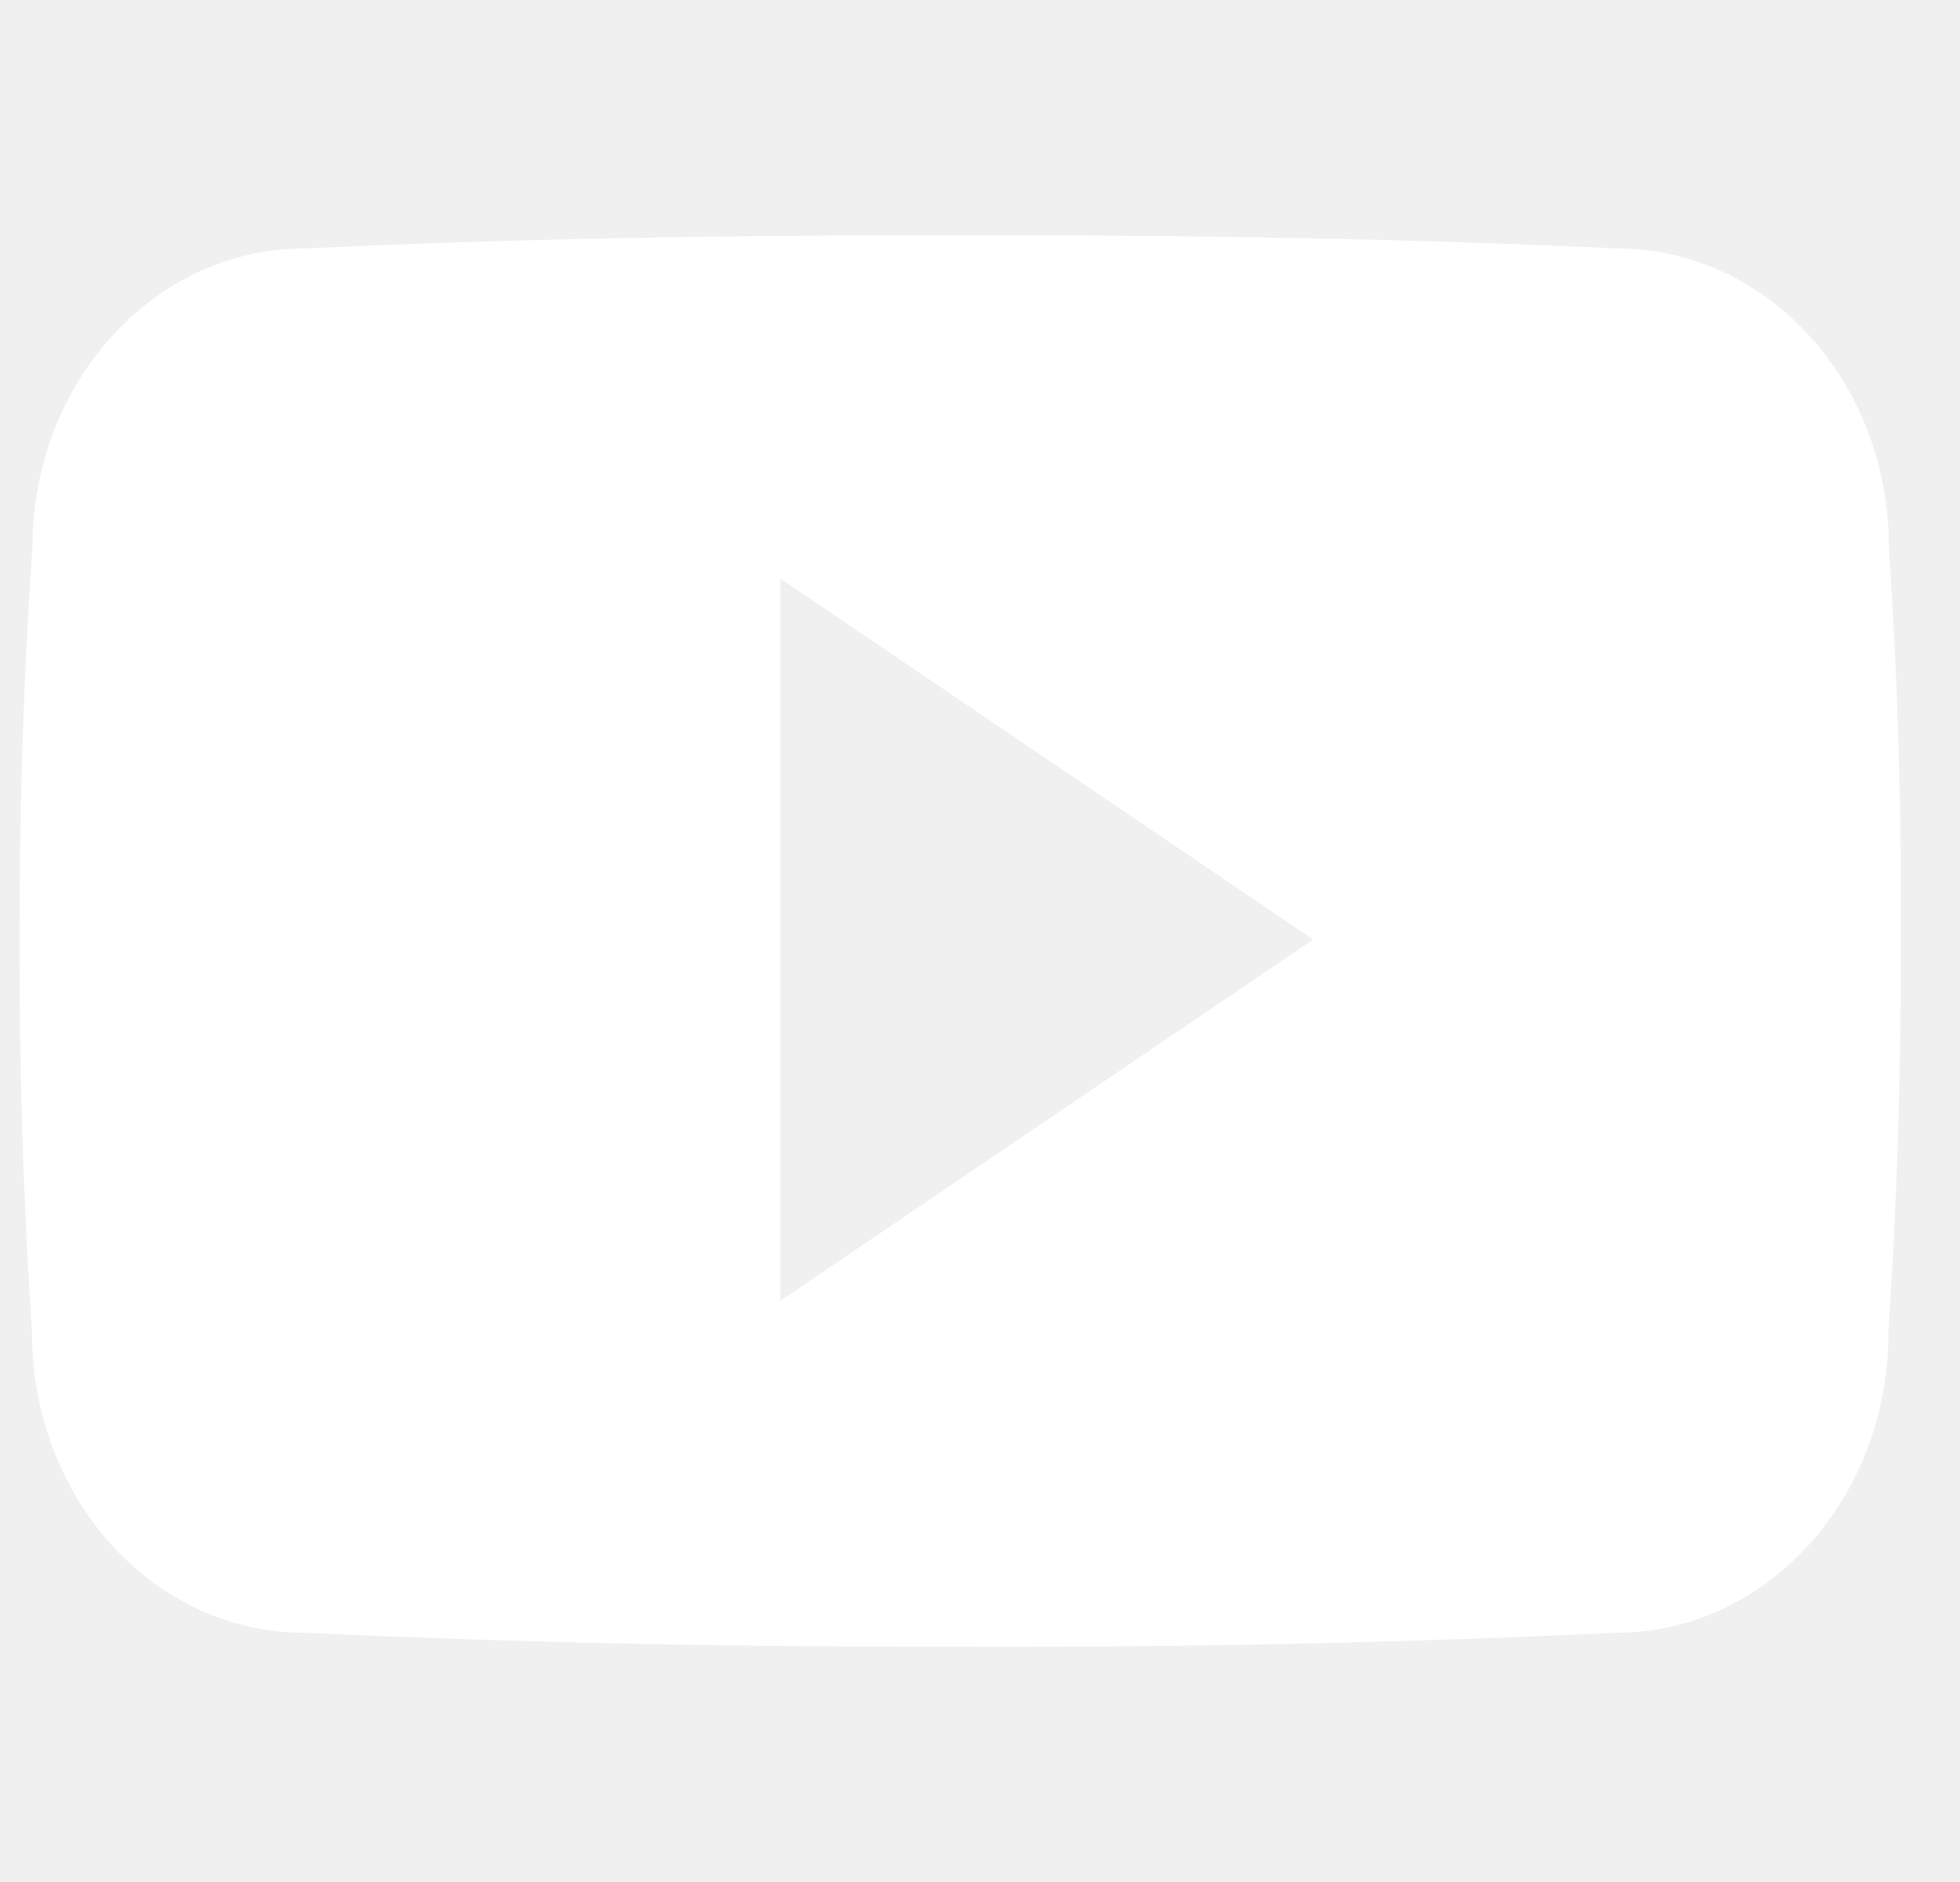
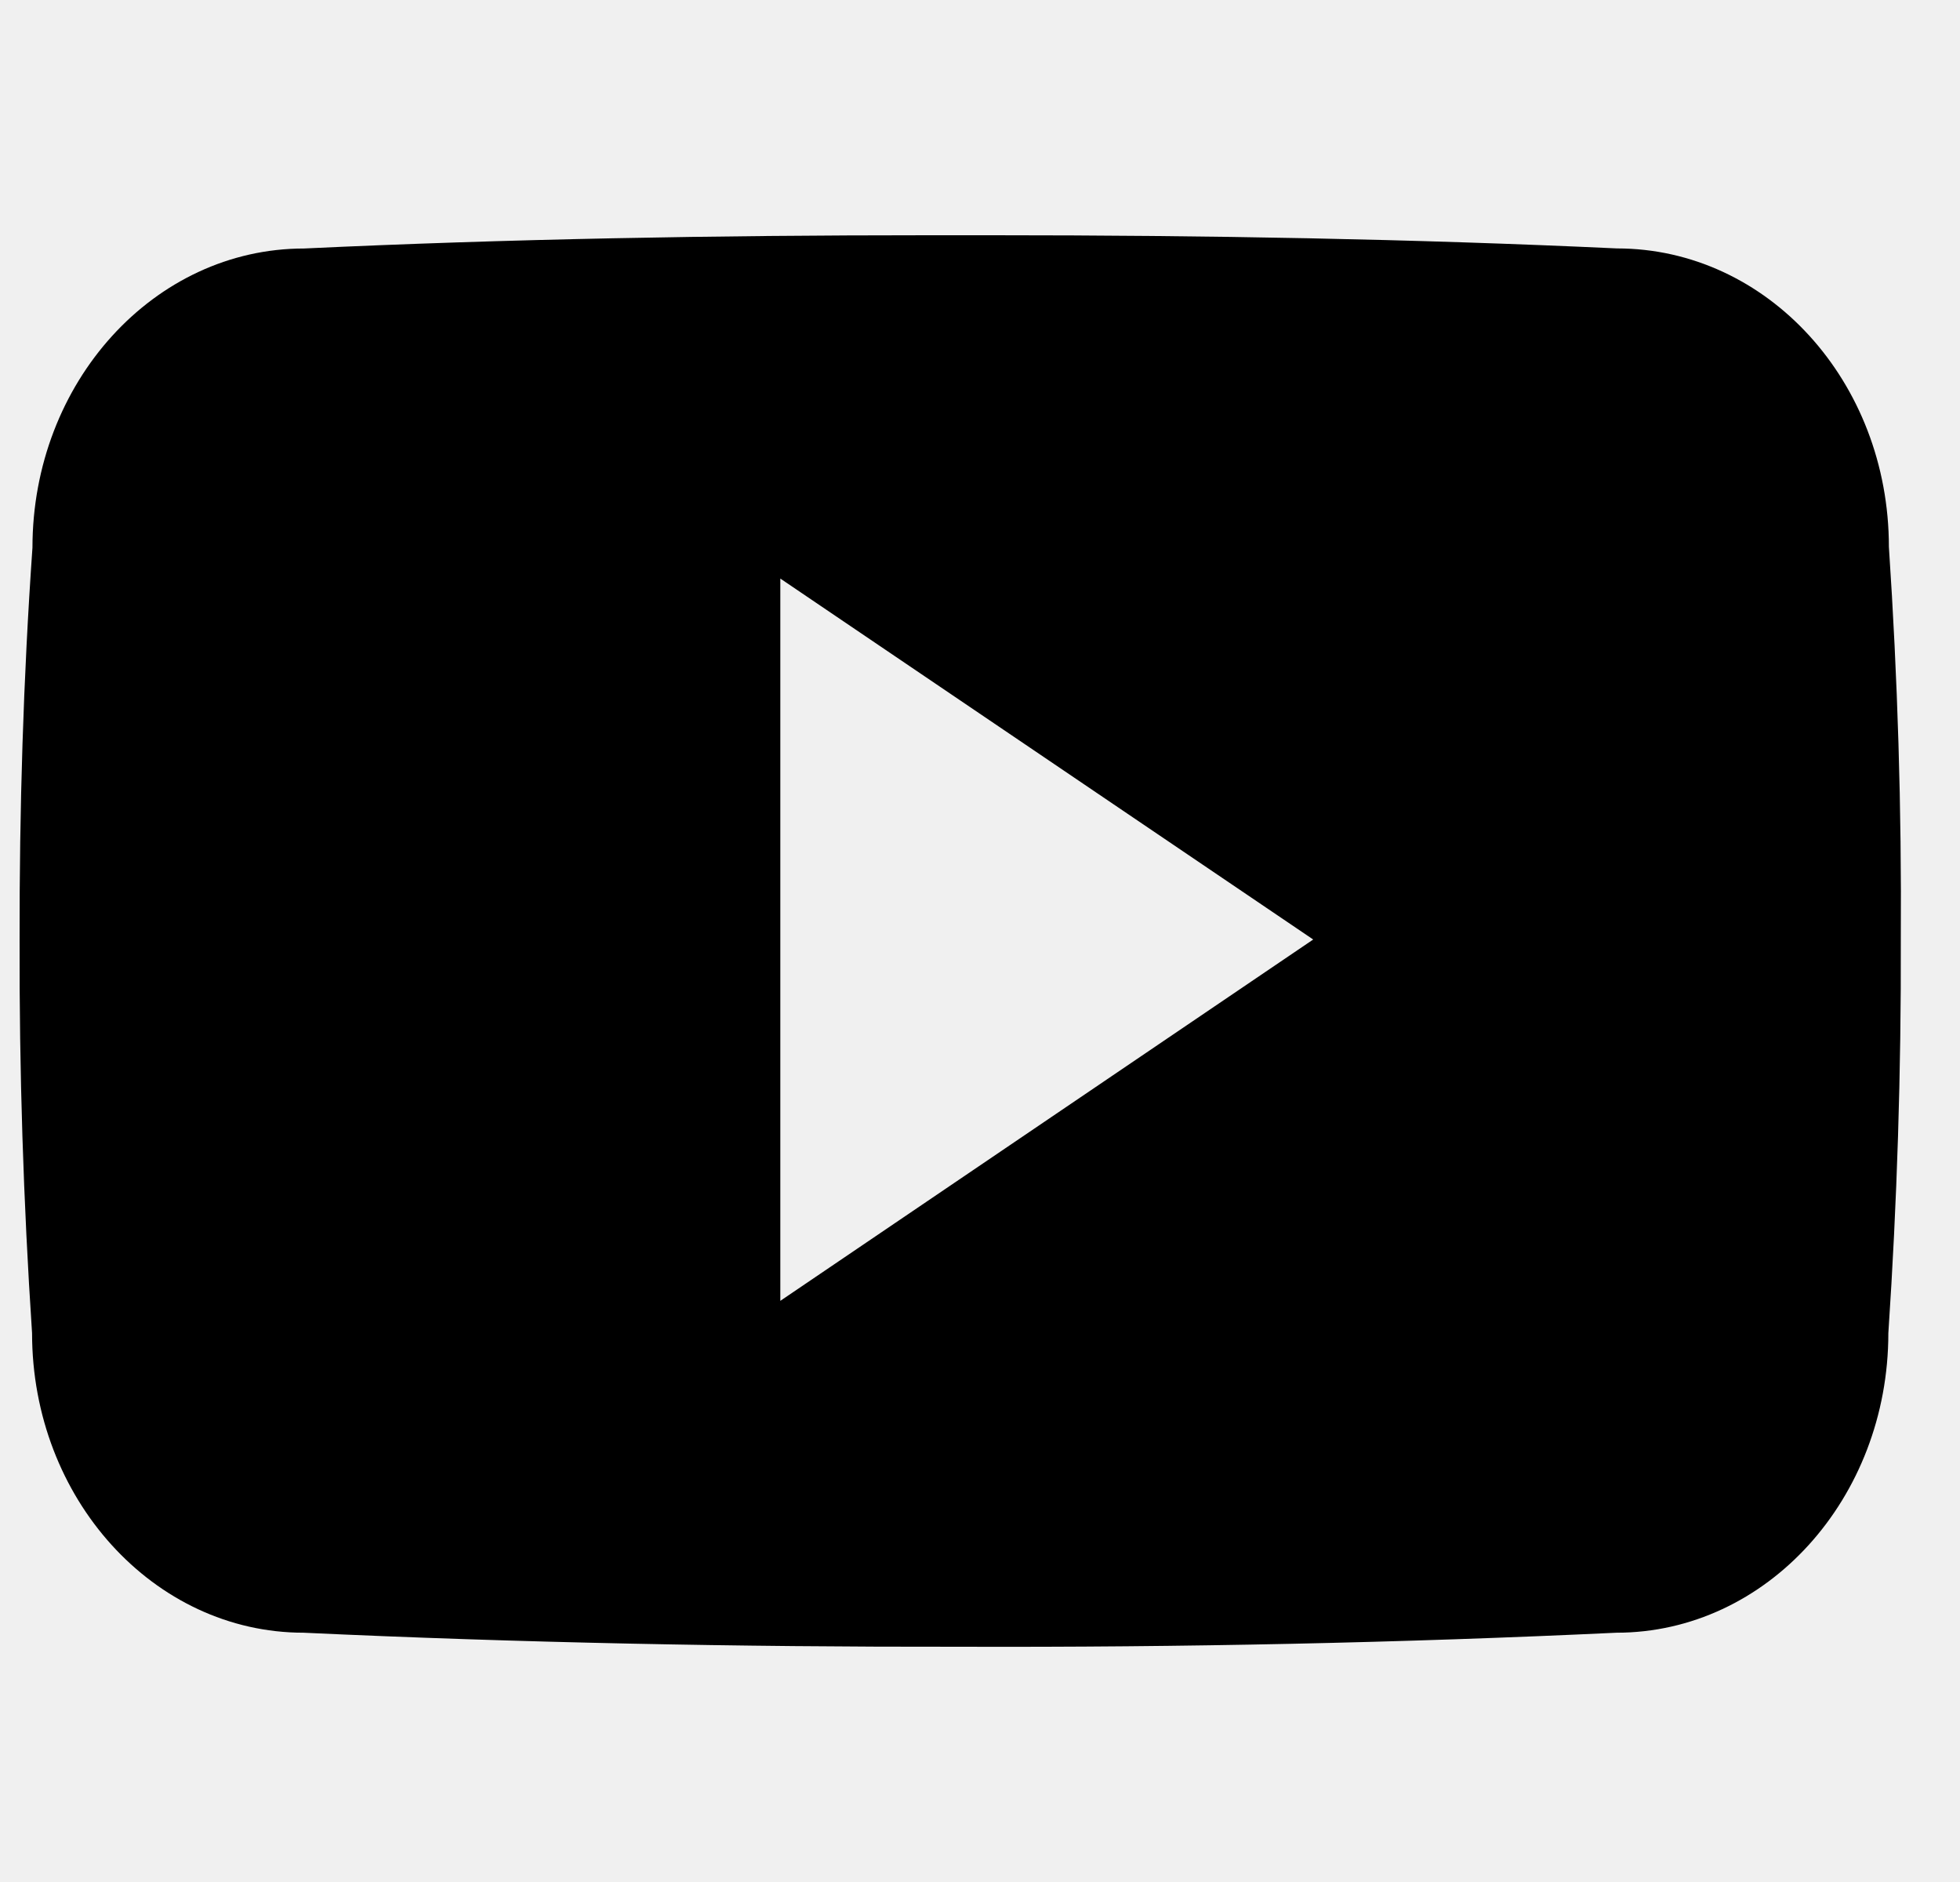
<svg xmlns="http://www.w3.org/2000/svg" width="25" height="24" viewBox="0 0 25 24" fill="none">
  <g id="Logo icon / YouTube">
-     <path id="Vector" d="M24.093 6.975C24.093 4.865 22.541 3.168 20.624 3.168C18.027 3.047 15.379 3 12.672 3H11.828C9.128 3 6.475 3.047 3.878 3.169C1.966 3.169 0.414 4.875 0.414 6.984C0.297 8.653 0.247 10.321 0.25 11.99C0.245 13.659 0.298 15.329 0.409 17.001C0.409 19.11 1.961 20.821 3.873 20.821C6.602 20.948 9.4 21.004 12.245 21C15.095 21.009 17.886 20.95 20.617 20.821C22.534 20.821 24.086 19.11 24.086 17.001C24.198 15.328 24.25 13.659 24.245 11.986C24.256 10.317 24.205 8.646 24.093 6.975ZM9.953 16.589V7.378L16.75 11.981L9.953 16.589Z" fill="white" />
+     <path id="Vector" d="M24.093 6.975C24.093 4.865 22.541 3.168 20.624 3.168C18.027 3.047 15.379 3 12.672 3H11.828C9.128 3 6.475 3.047 3.878 3.169C1.966 3.169 0.414 4.875 0.414 6.984C0.297 8.653 0.247 10.321 0.25 11.99C0.245 13.659 0.298 15.329 0.409 17.001C0.409 19.11 1.961 20.821 3.873 20.821C6.602 20.948 9.4 21.004 12.245 21C15.095 21.009 17.886 20.95 20.617 20.821C22.534 20.821 24.086 19.11 24.086 17.001C24.198 15.328 24.25 13.659 24.245 11.986C24.256 10.317 24.205 8.646 24.093 6.975ZM9.953 16.589V7.378L16.75 11.981L9.953 16.589Z" fill="currentColor" />
  </g>
</svg>
